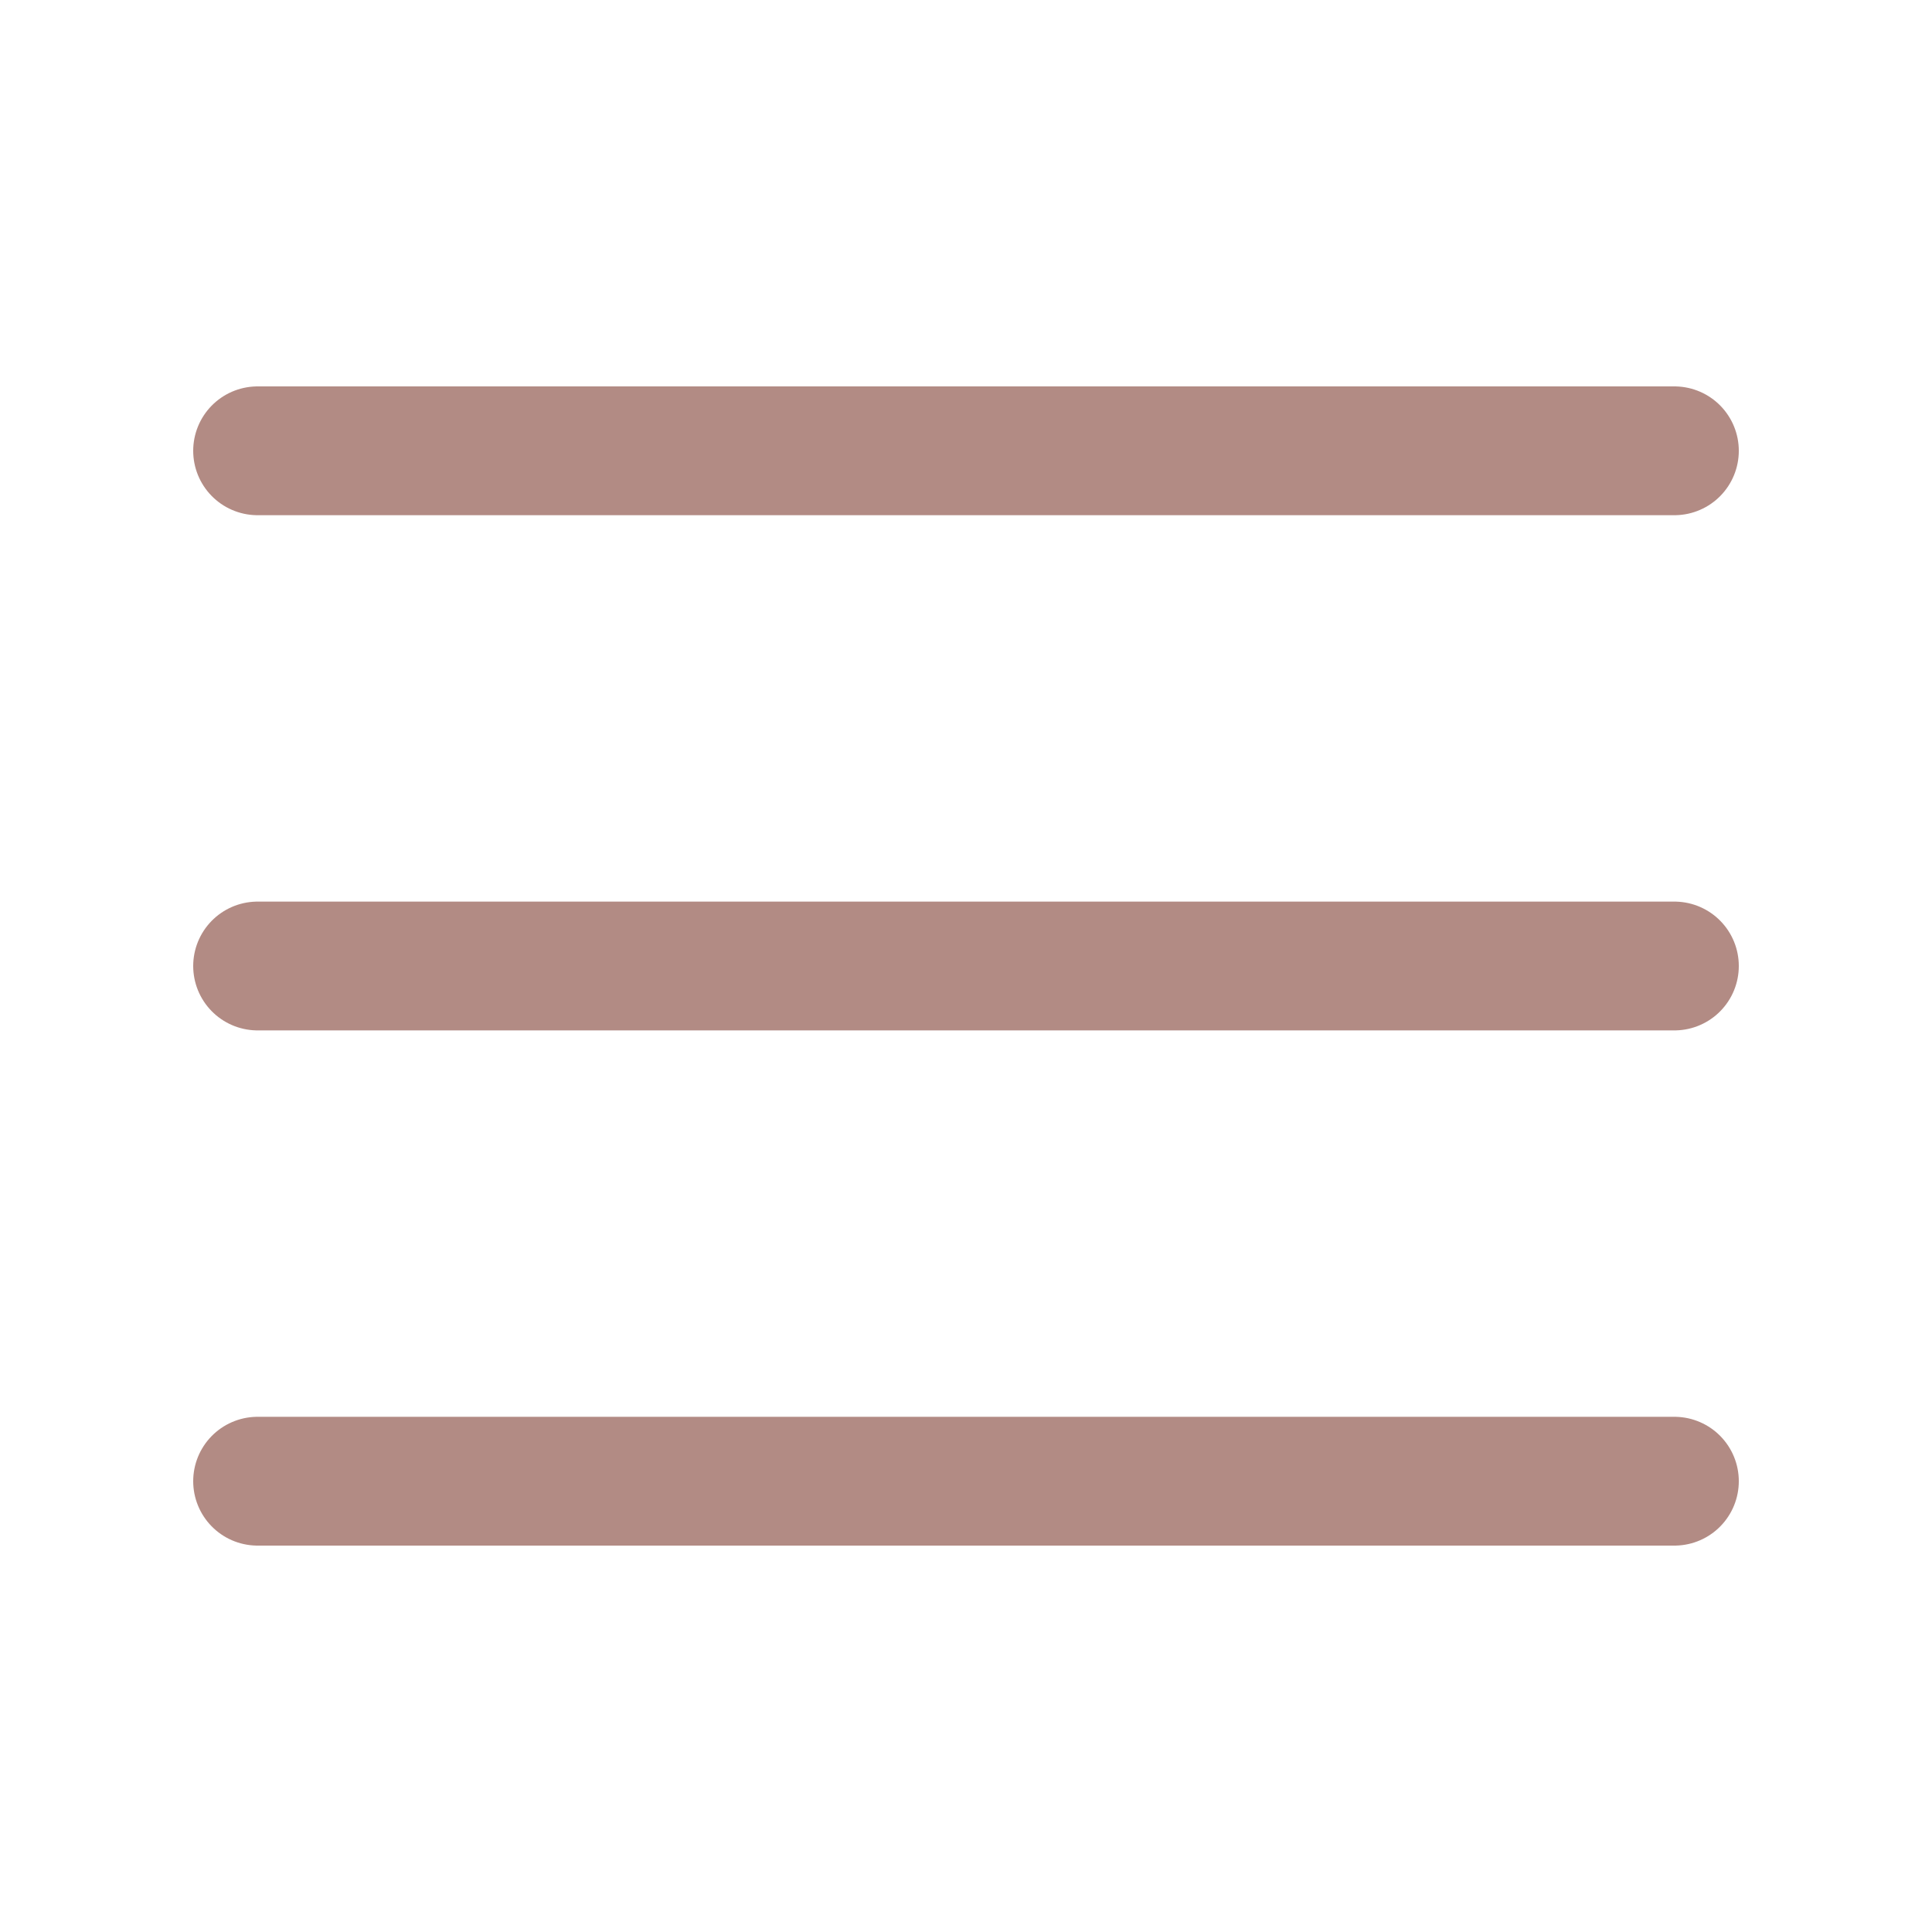
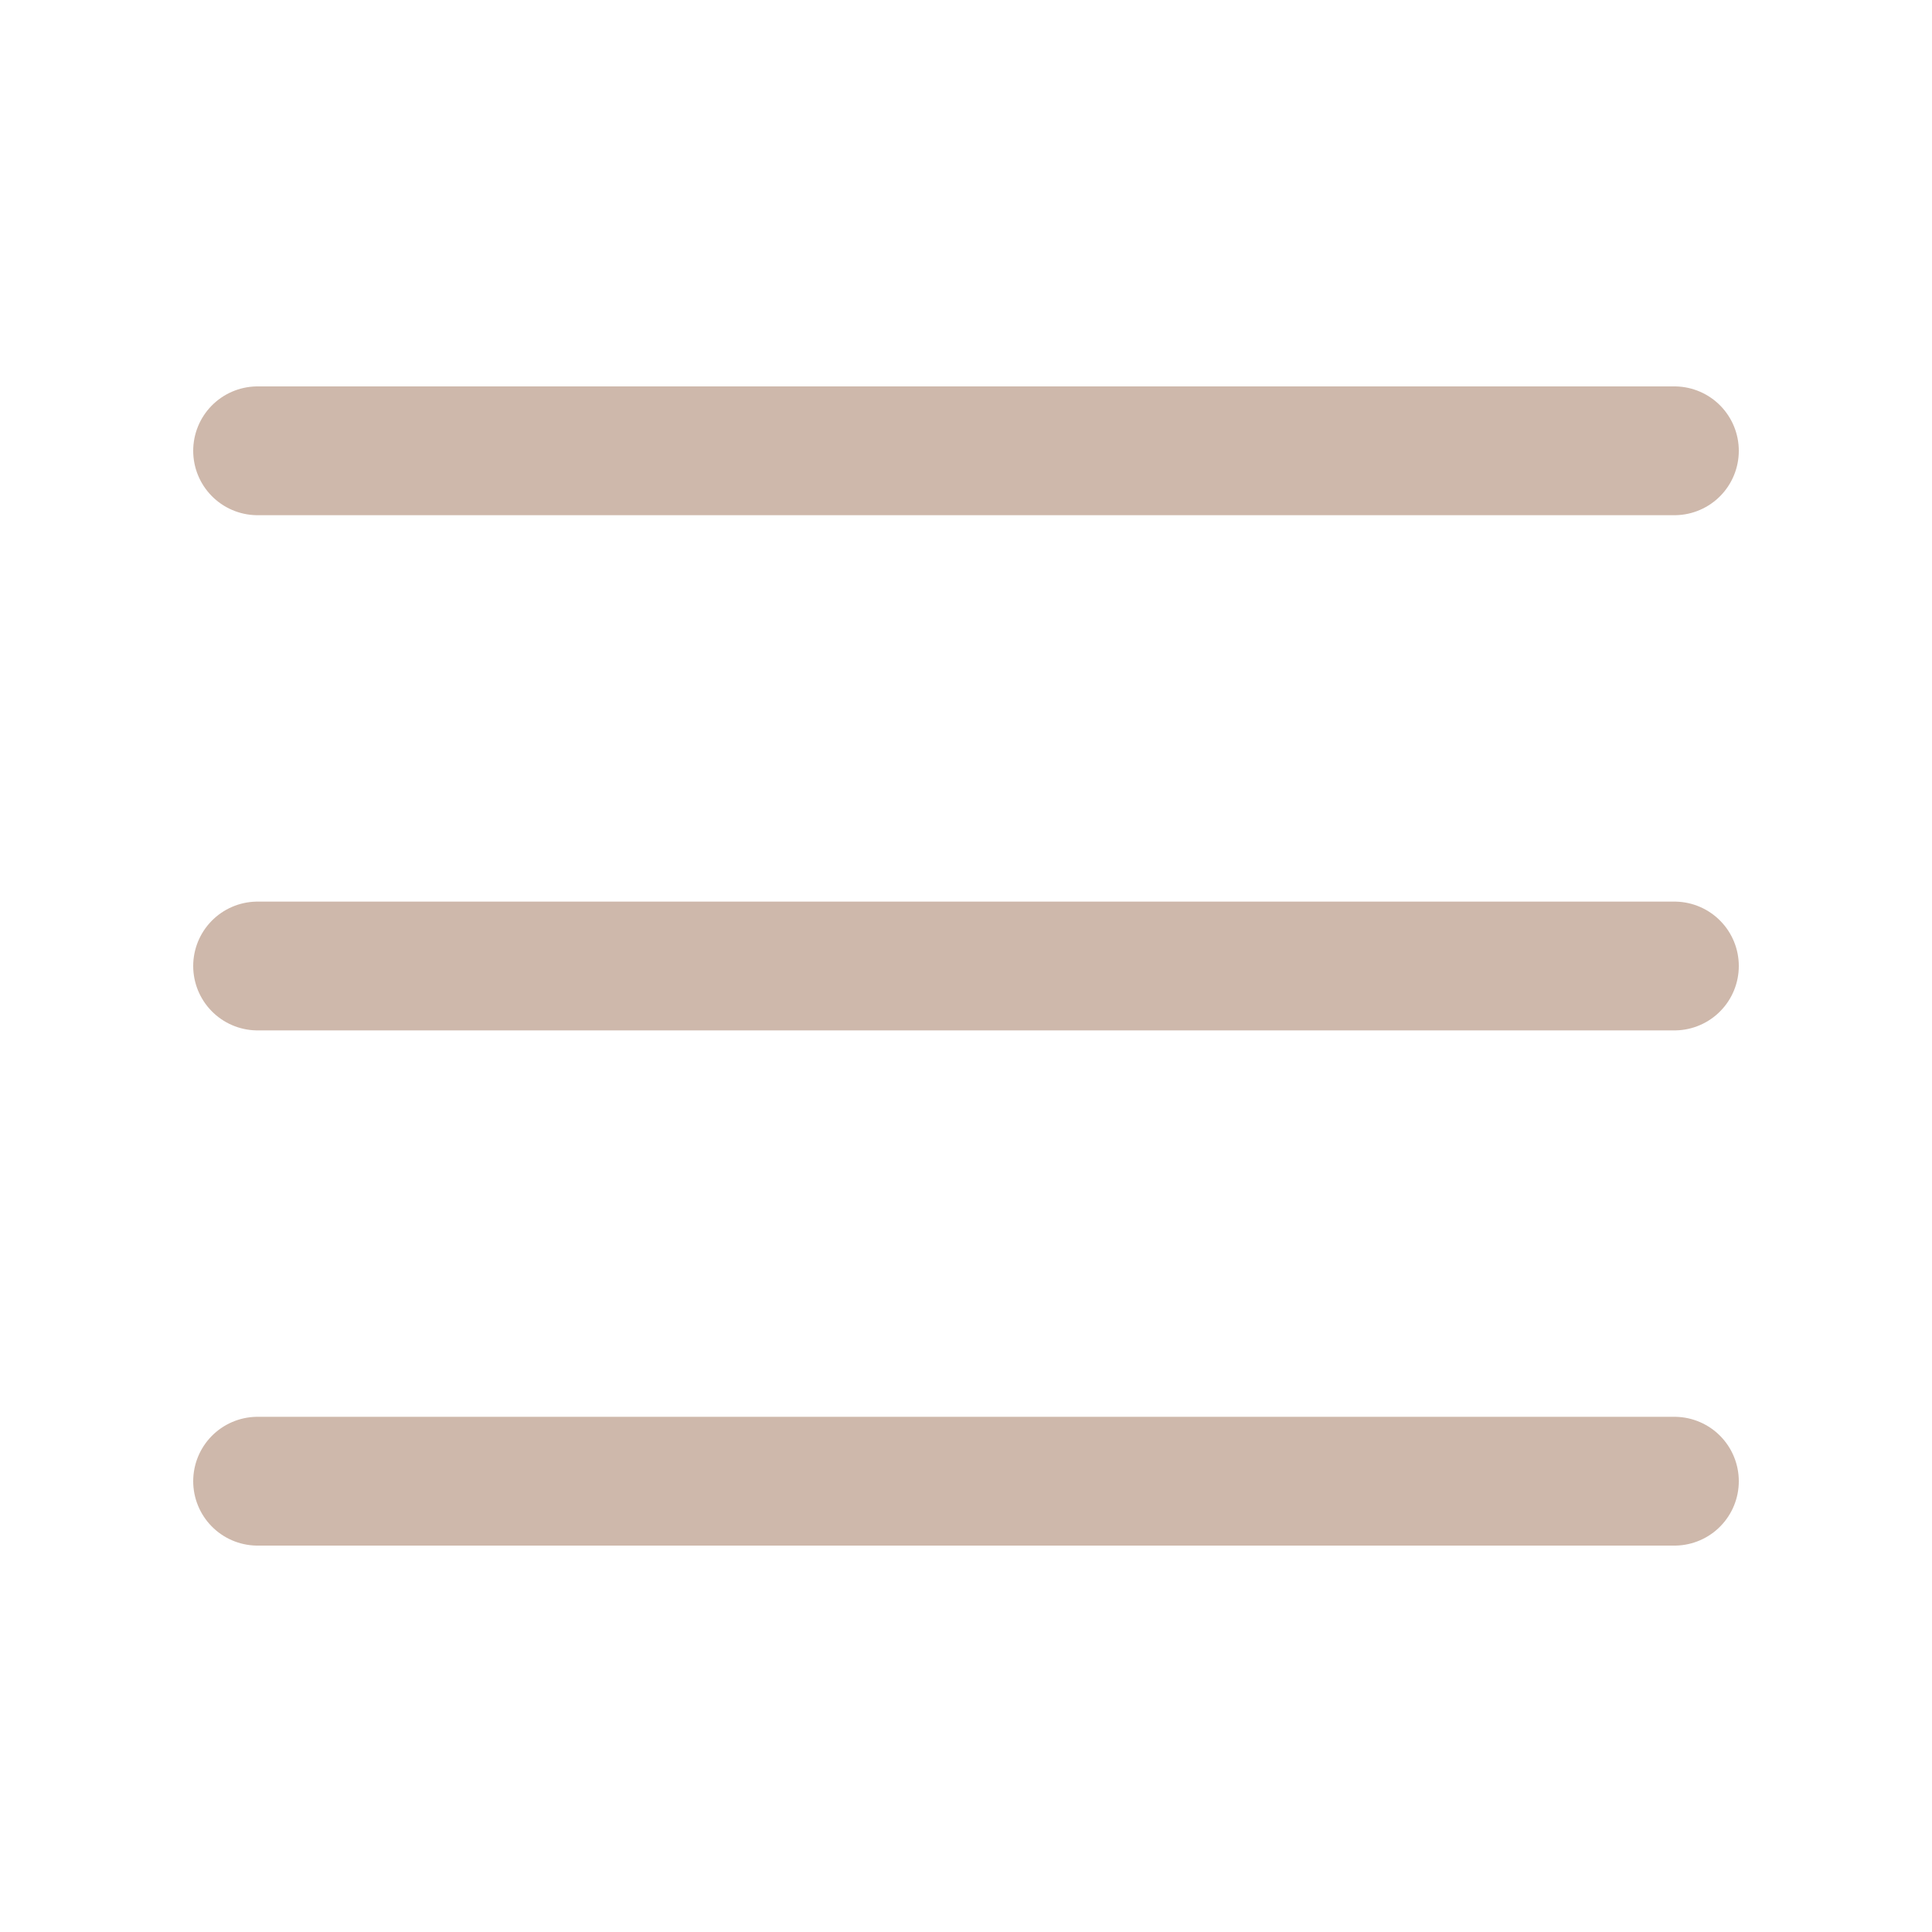
<svg xmlns="http://www.w3.org/2000/svg" viewBox="0 0 30 30">
-   <path stroke-linecap="round" stroke-miterlimit="10" stroke-width="2" d="M4 7h22M4 15h22M4 23h22" style="stroke: rgb(178, 139, 132);" />
+   <path stroke-linecap="round" stroke-miterlimit="10" stroke-width="2" d="M4 7h22M4 15h22M4 23h22" style="stroke: rgb(206, 184, 171);" />
</svg>
